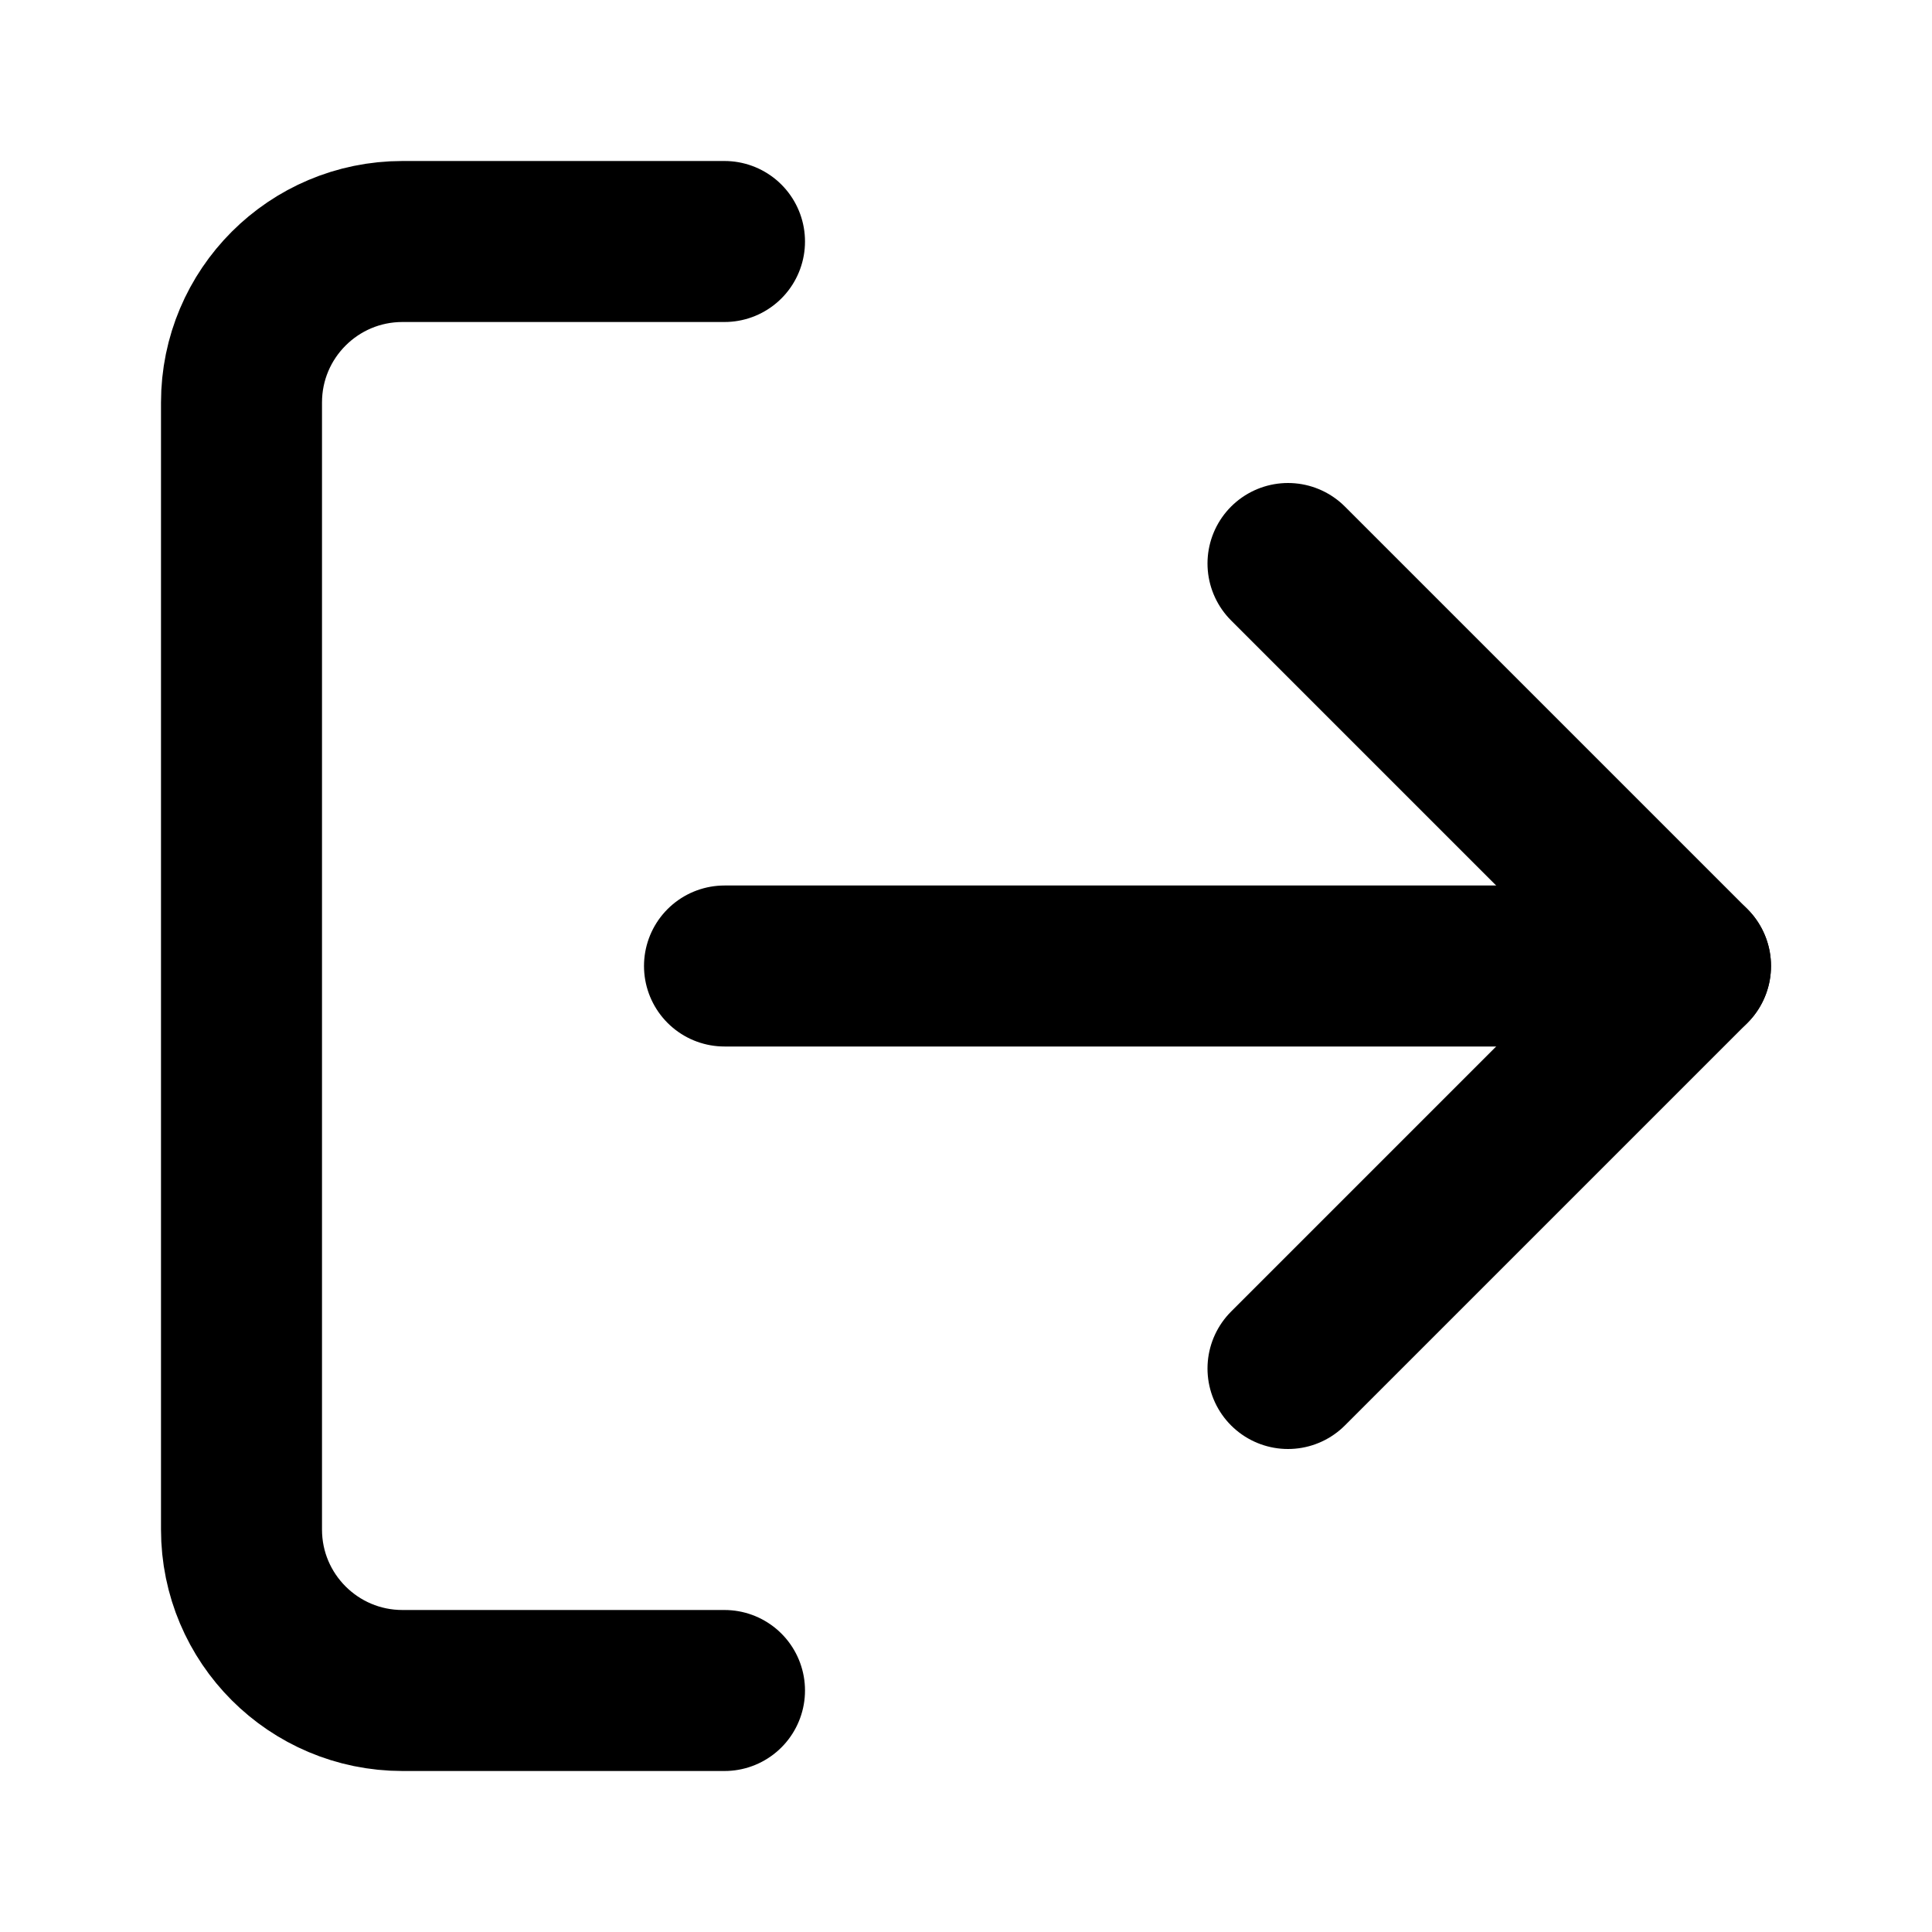
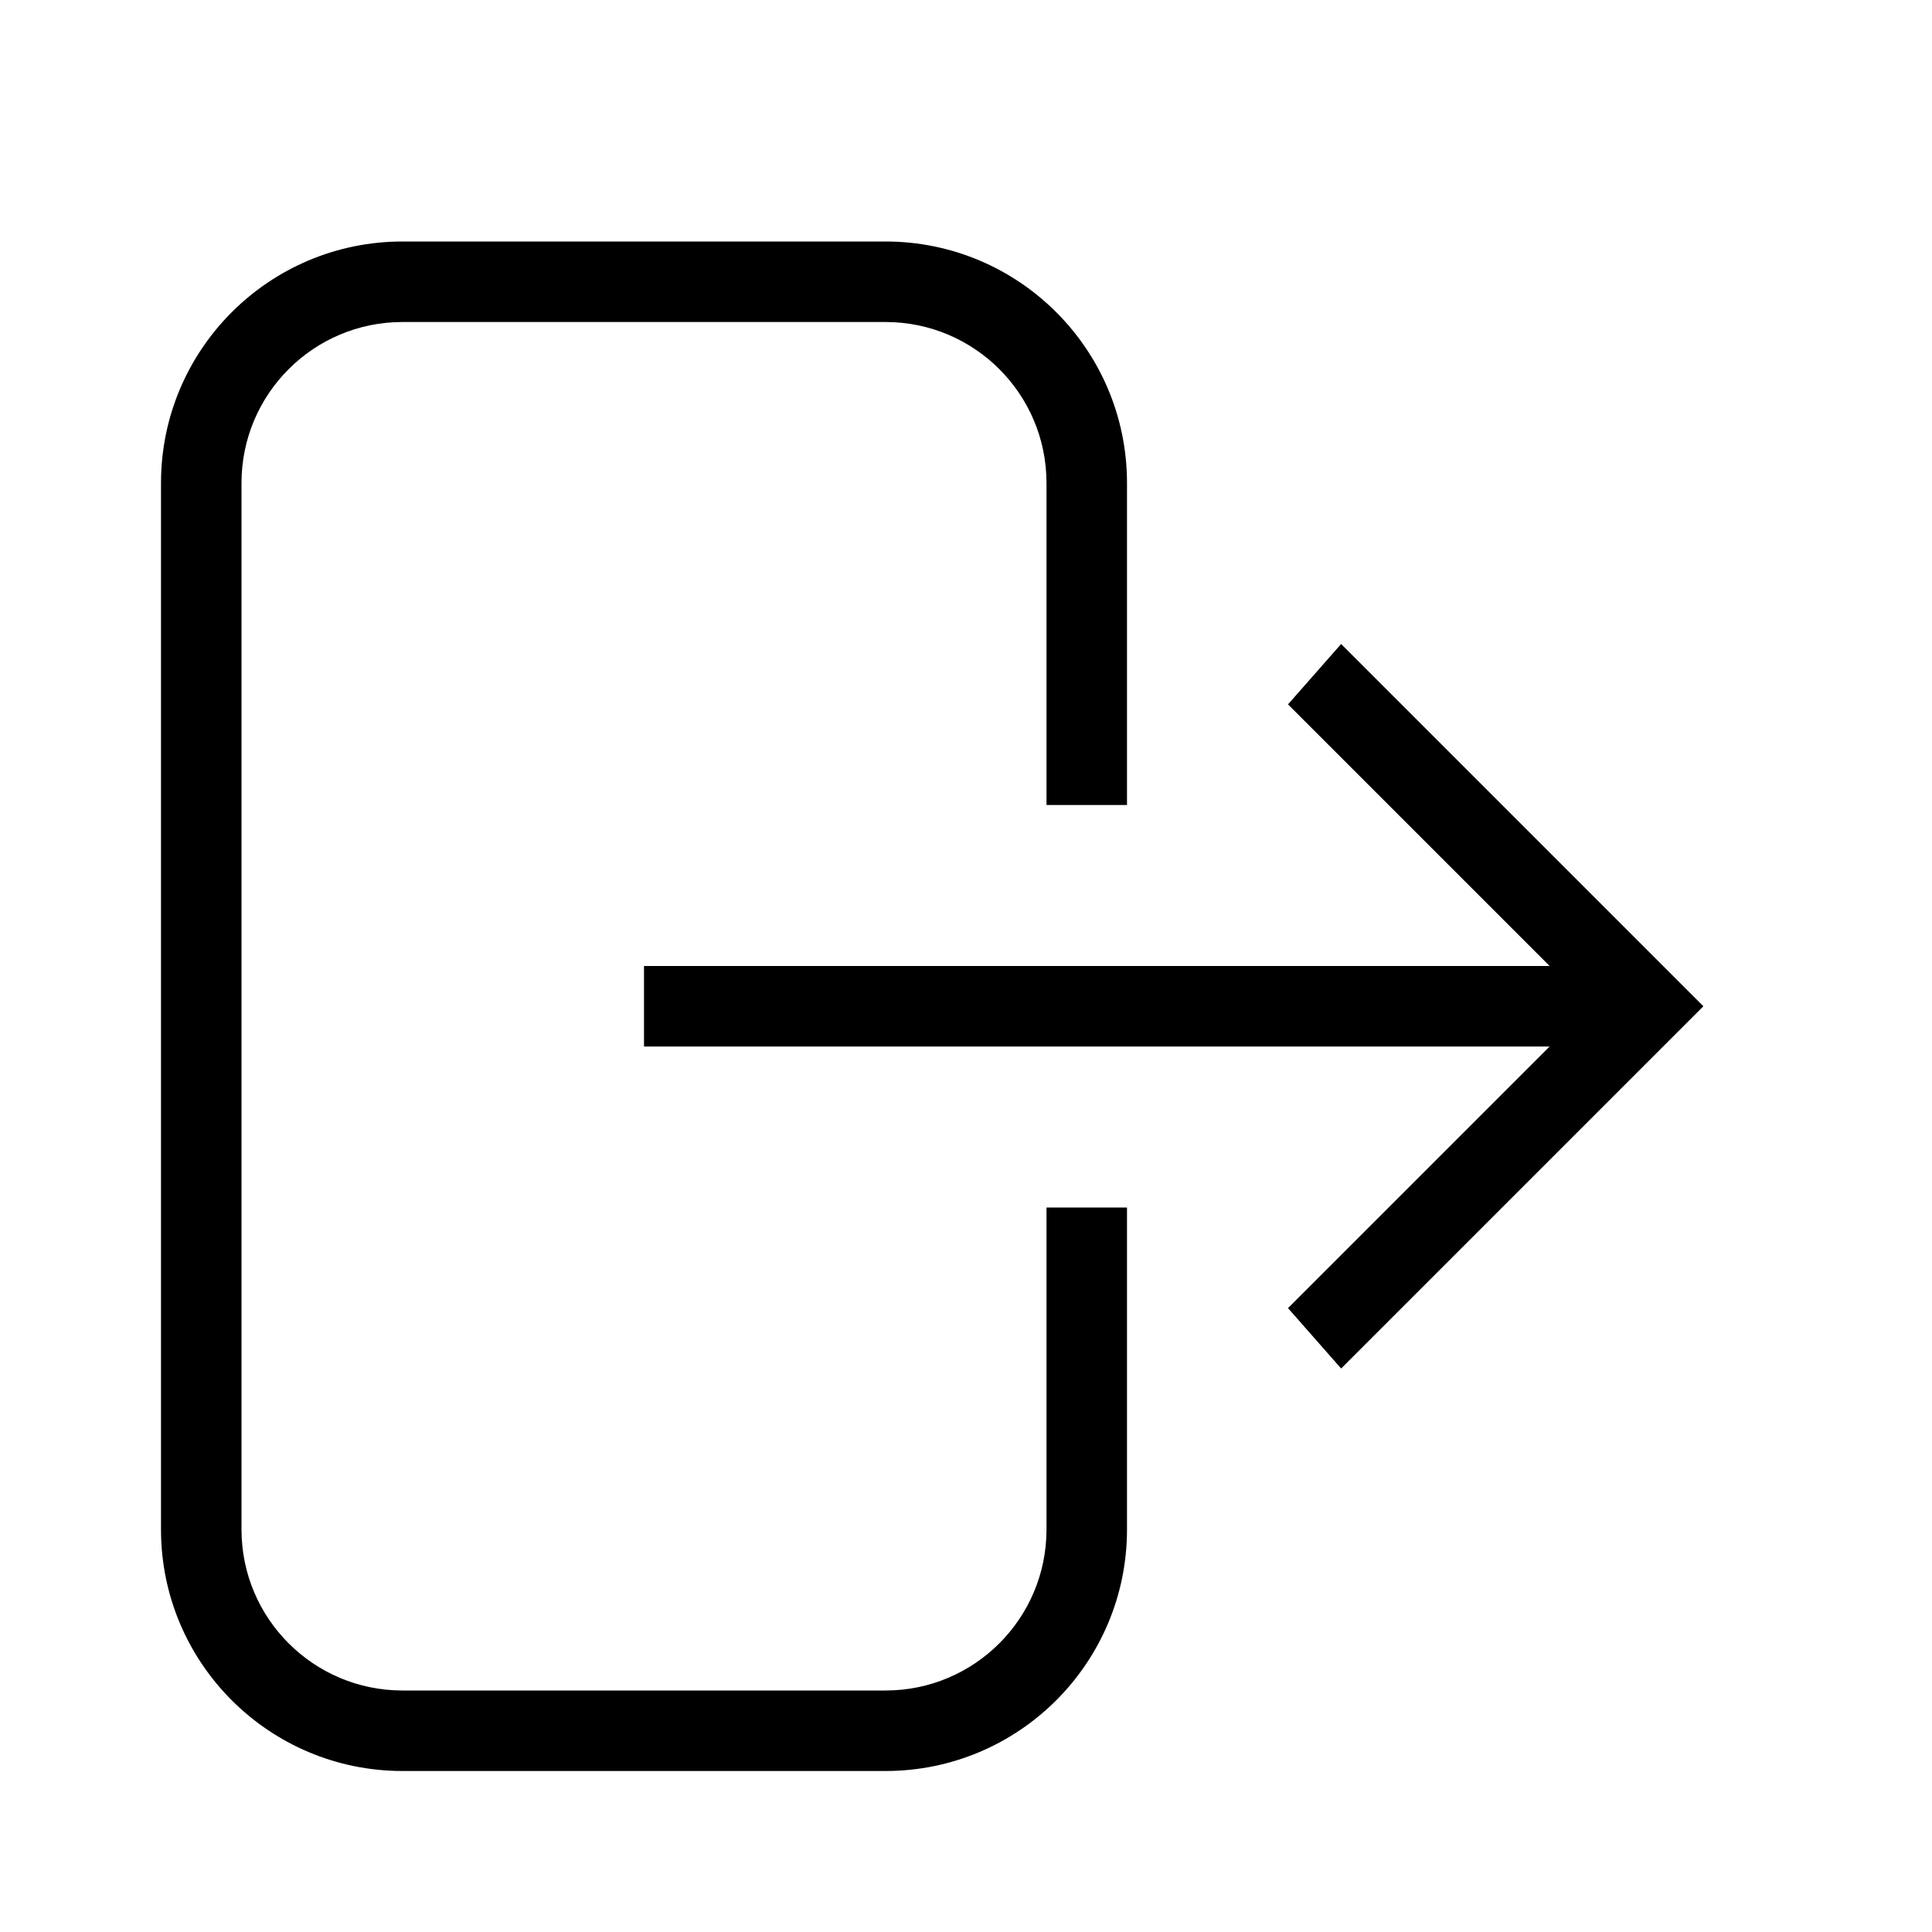
- <svg xmlns="http://www.w3.org/2000/svg" width="24" height="24" viewBox="0 0 24 24" fill="none" stroke="currentColor" stroke-width="2" stroke-linecap="round" stroke-linejoin="round" class="lucide lucide-log-out-icon lucide-log-out">
-   <path d="m16 17 5-5-5-5" />
-   <path d="M21 12H9" />
-   <path d="M9 21H5a2 2 0 0 1-2-2V5a2 2 0 0 1 2-2h4" />
+ <svg xmlns="http://www.w3.org/2000/svg" width="1em" height="1em" viewBox="0 0 24 24">
+   <path fill="currentColor" d="M5 3h6a3 3 0 0 1 3 3v4h-1V6a2 2 0 0 0-2-2H5a2 2 0 0 0-2 2v13a2 2 0 0 0 2 2h6a2 2 0 0 0 2-2v-4h1v4a3 3 0 0 1-3 3H5a3 3 0 0 1-3-3V6a3 3 0 0 1 3-3m3 9h11.25L16 8.75l.66-.75l4.5 4.5l-4.5 4.5l-.66-.75L19.25 13H8z" />
</svg>
